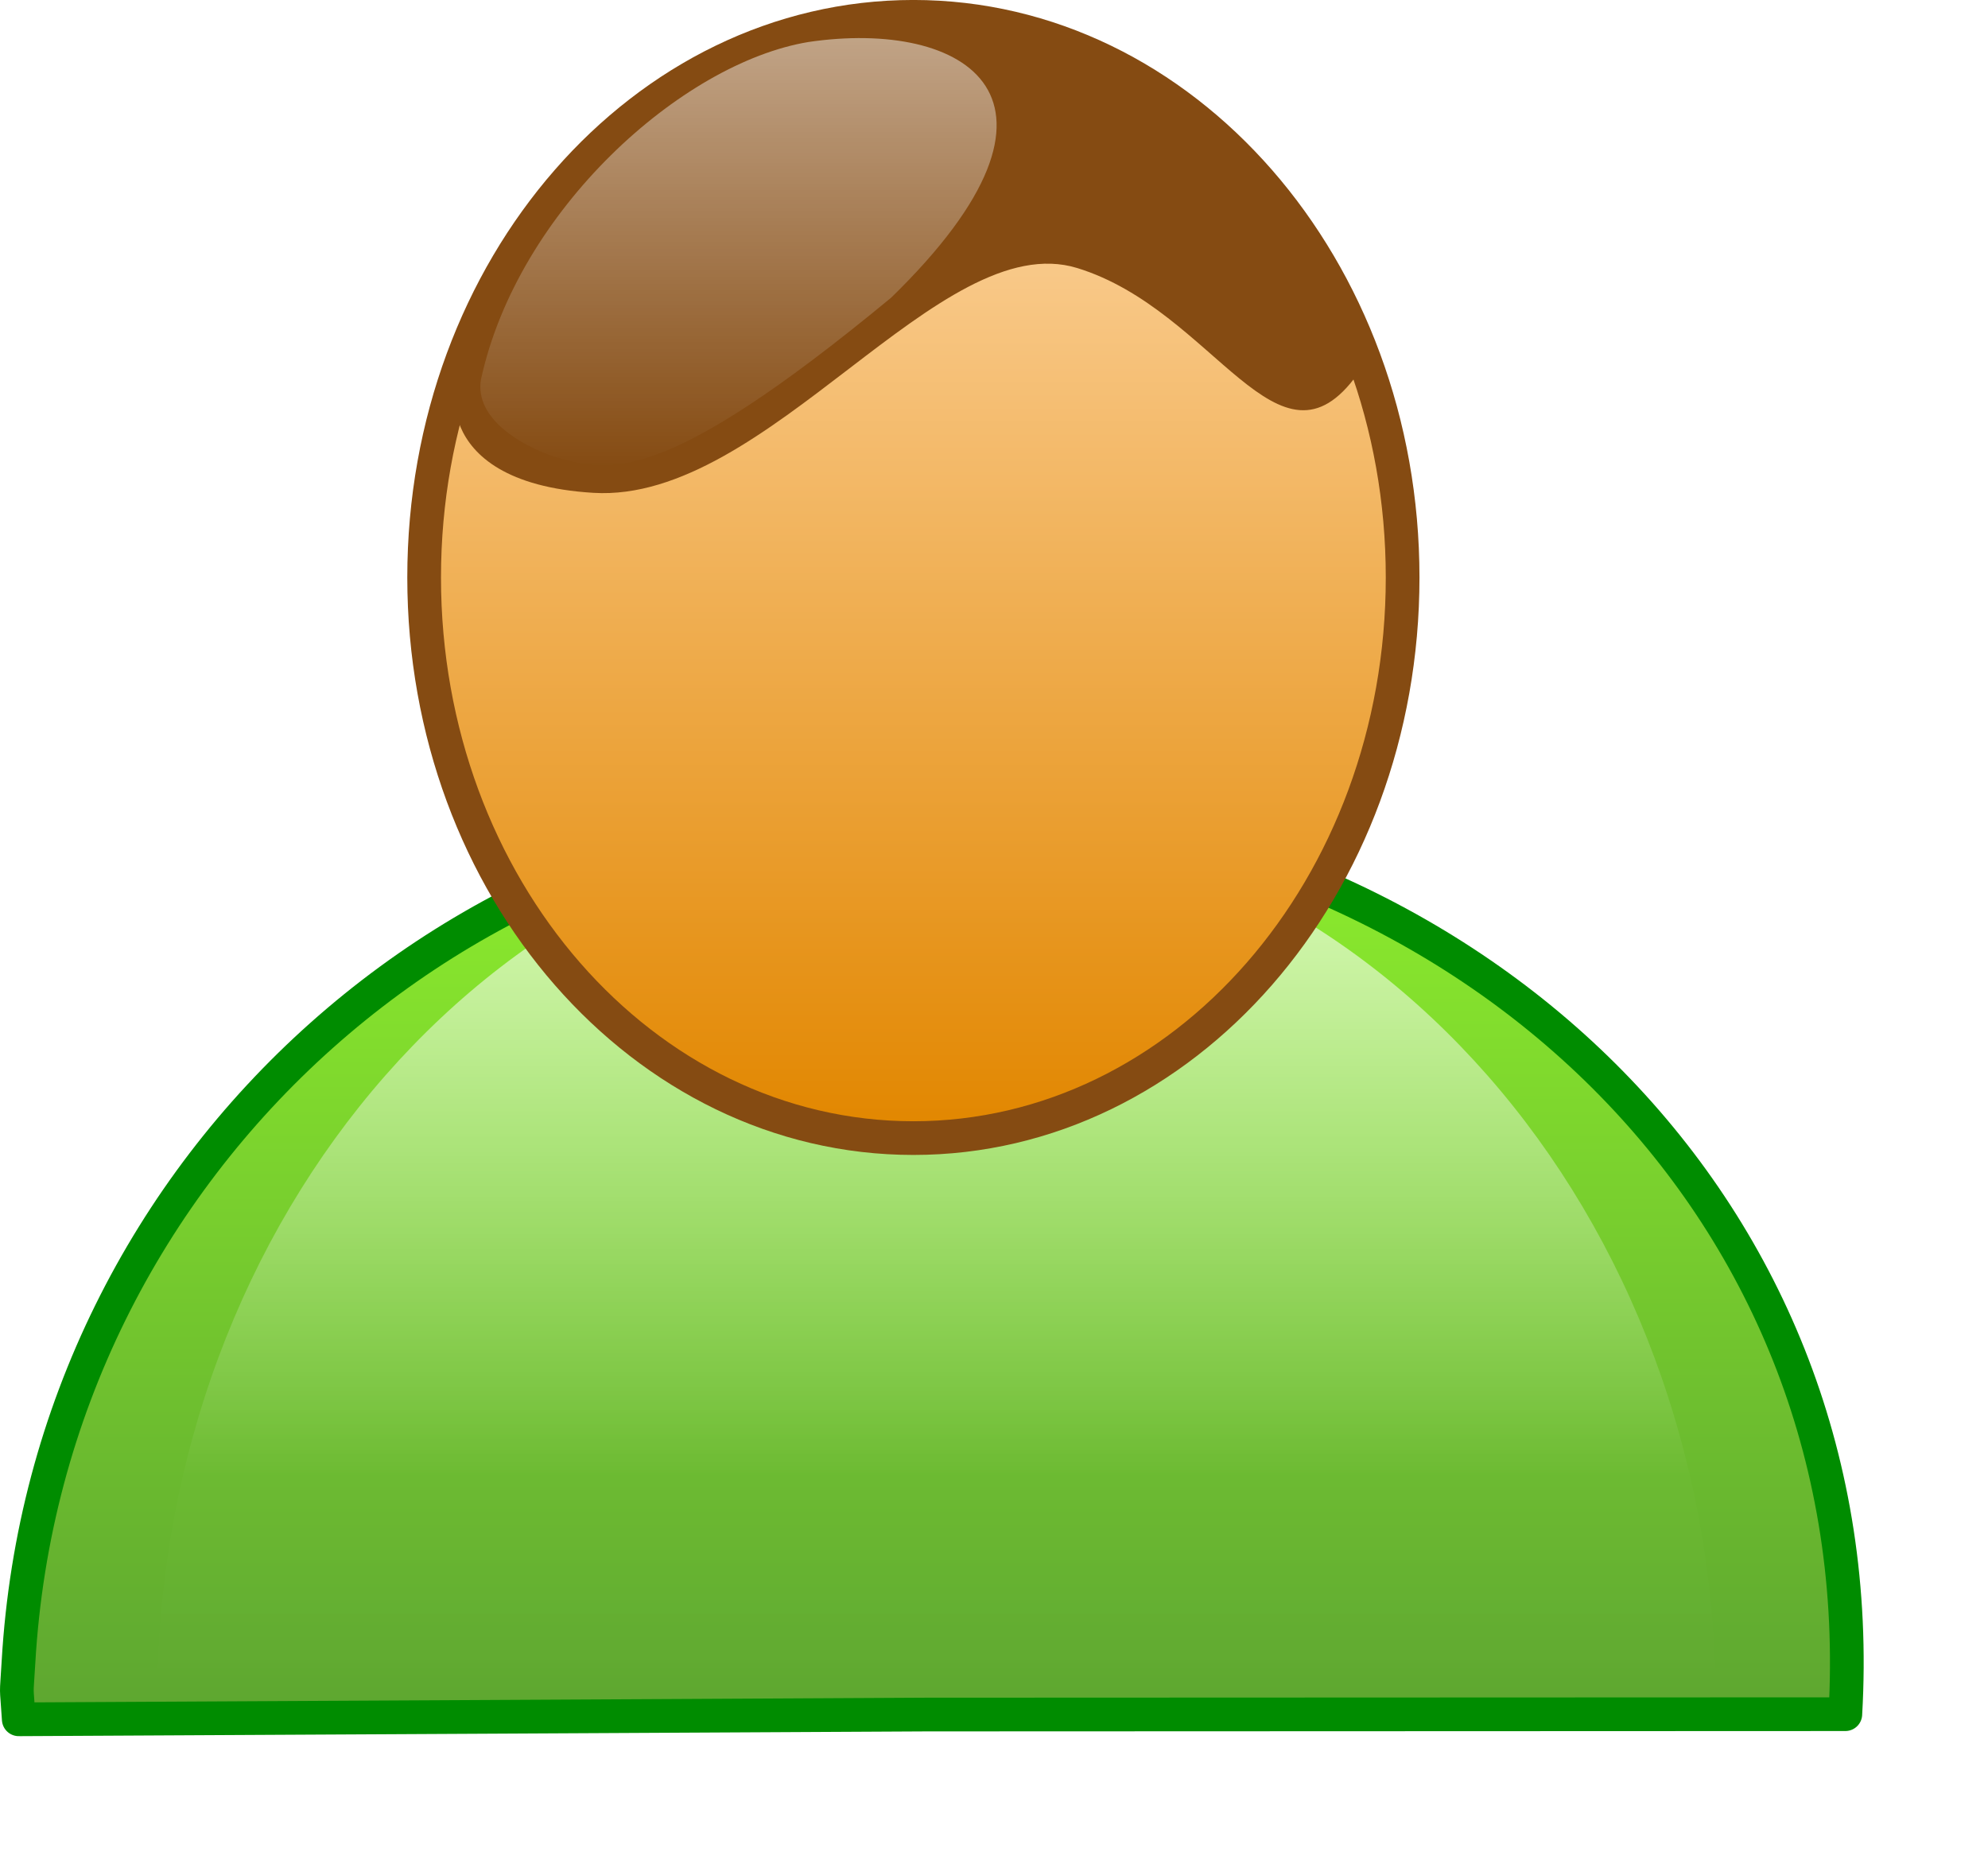
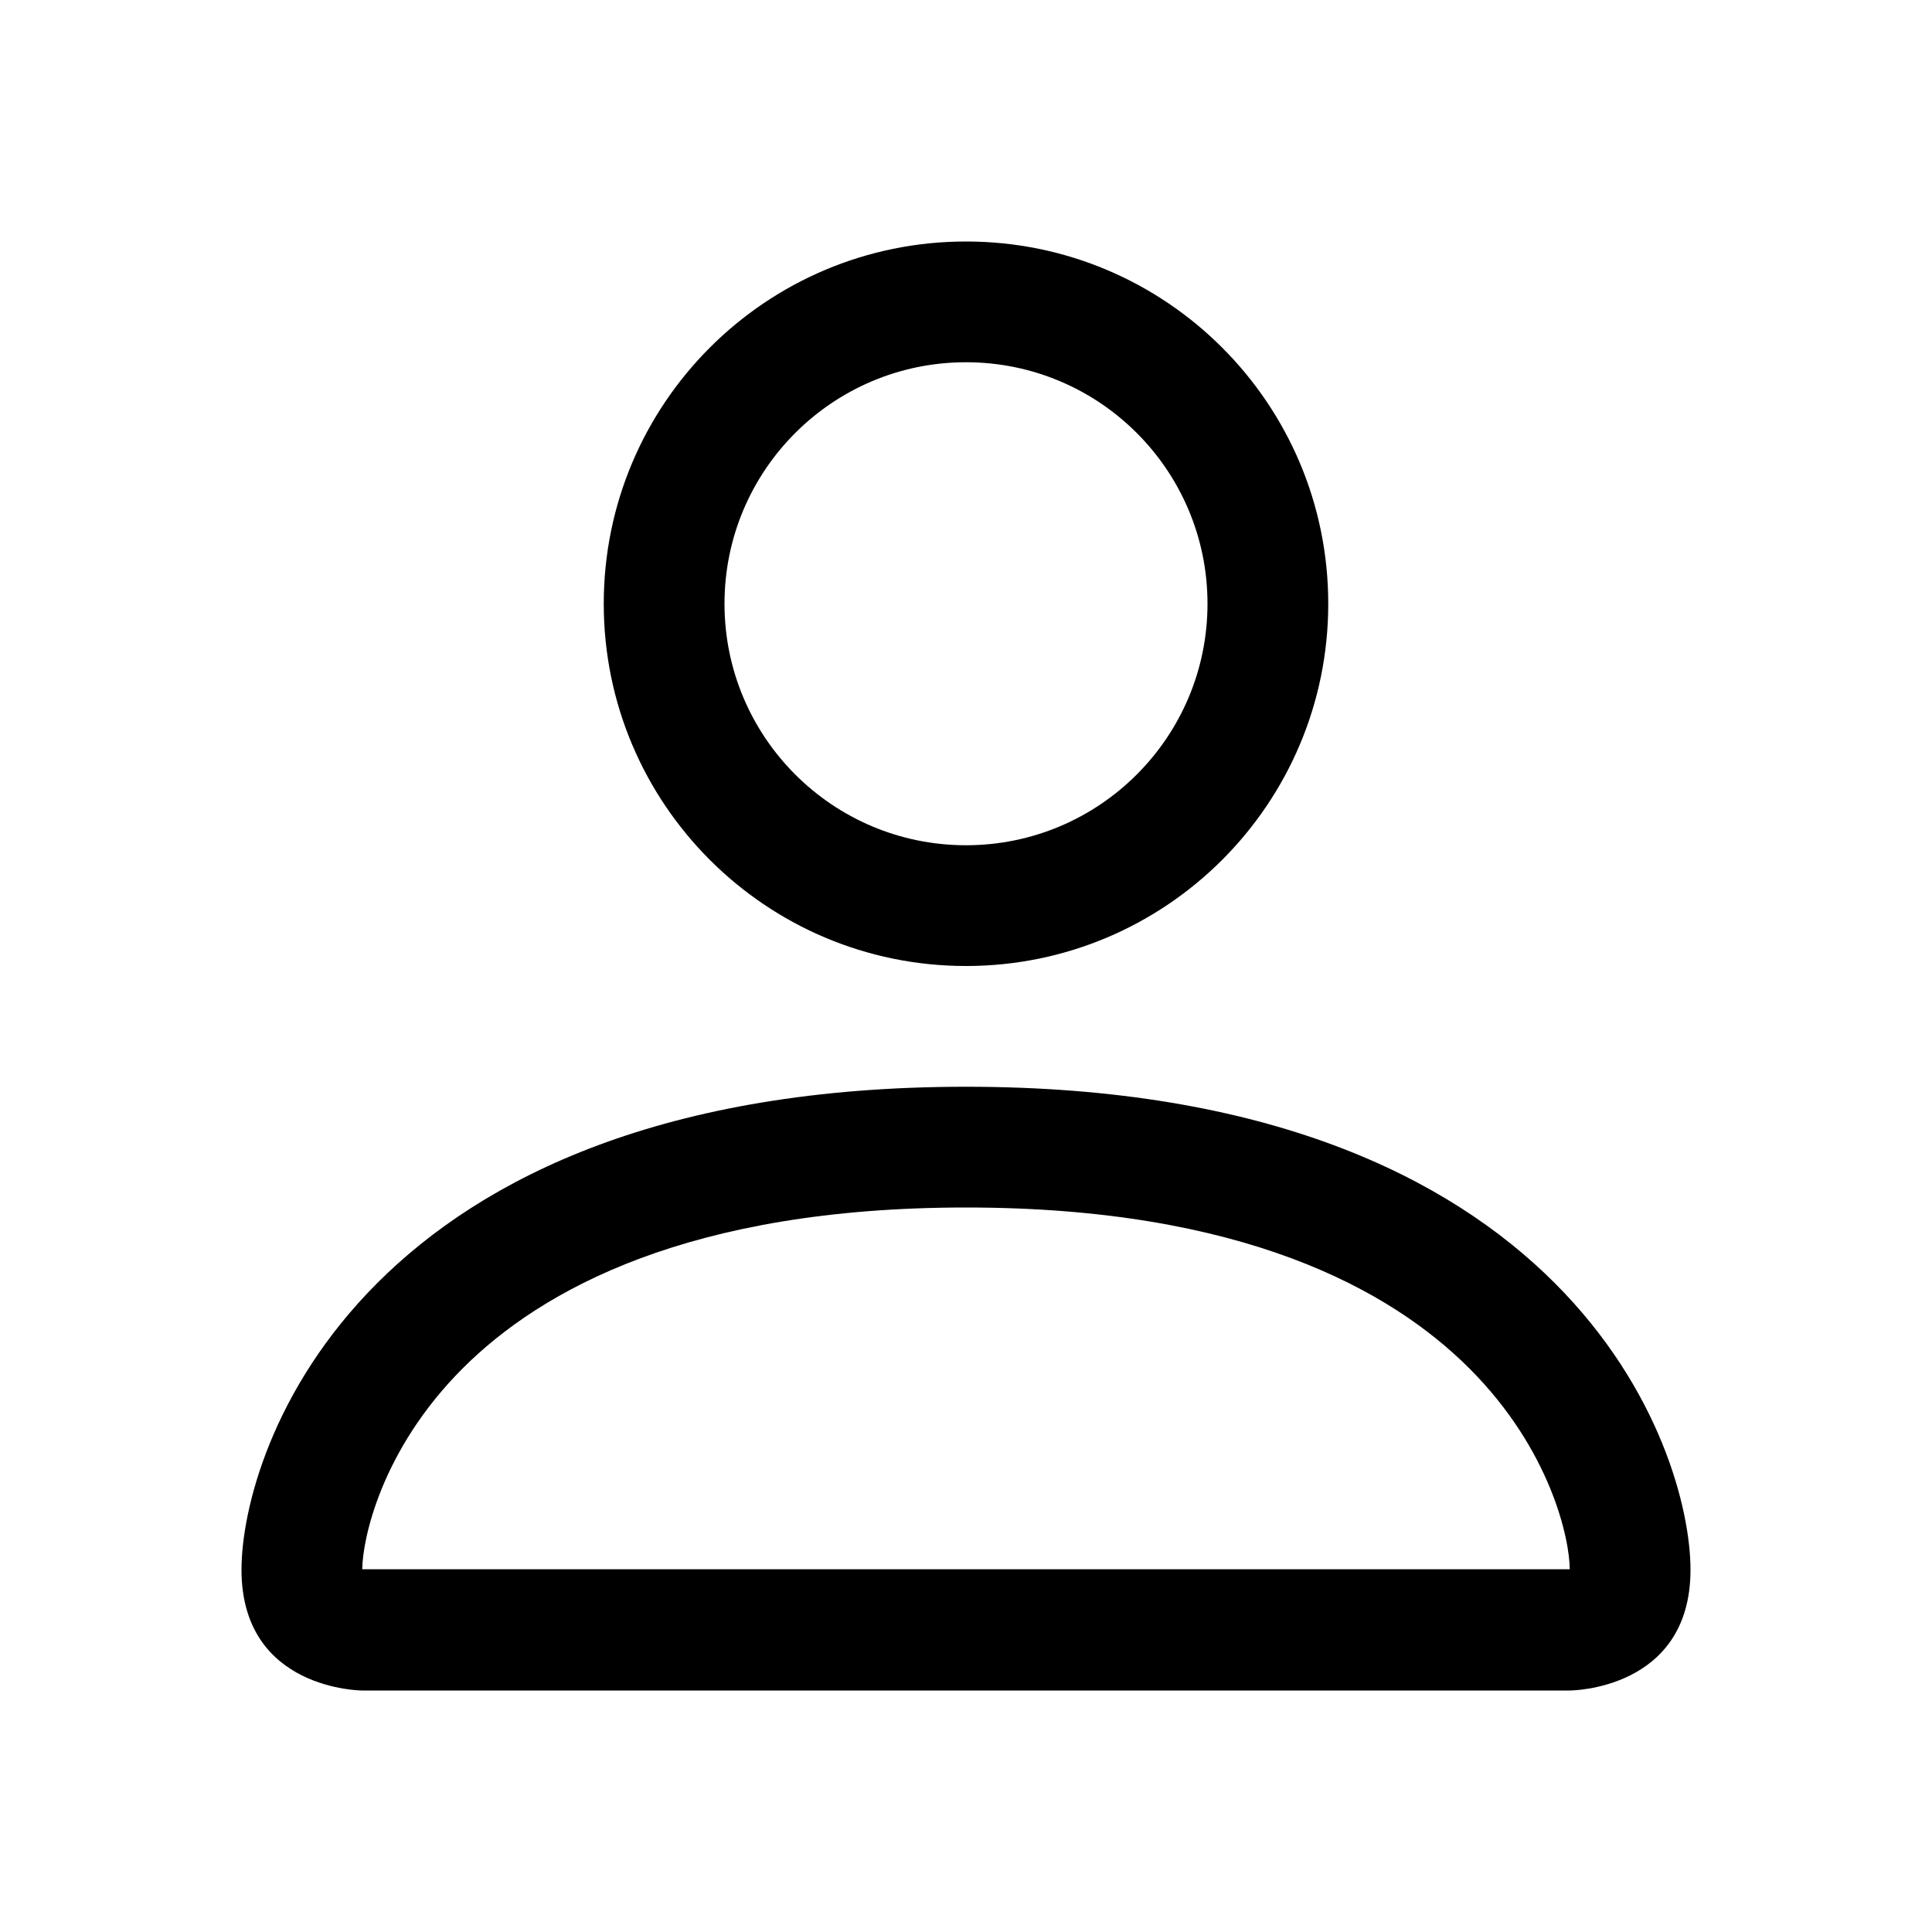
- <svg xmlns="http://www.w3.org/2000/svg" id="svg898" height="154.55pt" width="165.91pt" version="1.0" y="0" x="0">
-   <defs id="defs900">
-     <linearGradient id="linearGradient906" y1=".986" x2=".493" x1=".493" y2="7.0833e-16">
-       <stop id="stop870" stop-color="#5ea730" offset="0" />
-       <stop id="stop871" stop-color="#8eef2c" offset="1" />
-     </linearGradient>
-     <linearGradient id="linearGradient908" y1=".986" x2=".46" x1=".46" y2=".007">
-       <stop id="stop876" stop-color="#e28700" offset="0" />
-       <stop id="stop877" stop-color="#ffdbaf" offset="1" />
-     </linearGradient>
-     <linearGradient id="linearGradient914" y1="1.007" x2=".488" x1=".488" y2="-.007">
-       <stop id="stop941" stop-color="#fff" stop-opacity="0" offset="0" />
-       <stop id="stop943" stop-color="#fff" stop-opacity=".492" offset="1" />
-     </linearGradient>
-     <linearGradient id="linearGradient929" y1=".007" x2=".492" x1=".492" y2=".993">
-       <stop id="stop884" stop-color="#fff" stop-opacity="0" offset="0" />
-       <stop id="stop886" stop-color="#fff" stop-opacity=".016" offset=".253" />
-       <stop id="stop885" stop-color="#fff" stop-opacity=".7" offset="1" />
-     </linearGradient>
-   </defs>
-   <g id="g890" fill-rule="evenodd" transform="translate(-2.8231 -14.603)">
-     <path id="path868" stroke-linejoin="round" d="m208.16 205.35c3.23-55.79-40.6-97.79-96.39-101.02-55.779-3.22-103.67 39.44-106.89 95.22-0.252 4.3-0.242 2.07 0.031 6.37l101.02-0.53 102.23-0.04z" stroke="#008c00" stroke-linecap="round" stroke-width="3.75" fill="url(#linearGradient906)" />
-     <path id="path881" d="m169.79 157.87a61.941 48.405 0 1 1 -123.89 0" stroke-width="1pt" fill="url(#linearGradient929)" transform="matrix(1.4 0 0 -2.0416 -43.96 526.47)" />
-     <path id="path859" stroke-linejoin="round" d="m166.55 80.037a54.437 62.382 0 1 0 -108.88 0 54.437 62.382 0 1 0 108.88 0z" transform="translate(-7.6506 -1.177)" stroke="#854b12" stroke-linecap="round" stroke-width="3.75" fill="url(#linearGradient908)" />
-     <path id="path879" d="m53.849 57.674c0-2.648-4.414 10.593 15.007 11.77 19.42 1.177 38.544-29.72 53.844-25.012 15.31 4.709 22.37 24.129 31.2 11.771 4.41-10.005-26.19-34.428-26.19-34.428s-14.13-5.885-22.96-5.885c-8.823 0-25.301 6.473-29.421 9.416-4.119 2.942-13.535 14.713-13.535 14.713l-7.945 17.655z" fill="#854b12" />
-     <path id="path880" d="m56.344 56.829c-0.742 4.369 4.515 7.331 7.989 8.54 6.179 1.766 11.849 3.69 37.667-17.655 22.85-22.272 8.2-31.018-9.238-28.434-14.125 2.354-32.351 18.775-36.418 37.549z" fill="url(#linearGradient914)" />
-   </g>
+ <svg xmlns="http://www.w3.org/2000/svg" width="16" height="16" fill="currentColor" class="bi bi-person" viewBox="0 0 16 16">
+   <path d="M8 8a3 3 0 1 0 0-6 3 3 0 0 0 0 6zm2-3a2 2 0 1 1-4 0 2 2 0 0 1 4 0zm4 8c0 1-1 1-1 1H3s-1 0-1-1 1-4 6-4 6 3 6 4zm-1-.004c-.001-.246-.154-.986-.832-1.664C11.516 10.68 10.289 10 8 10c-2.29 0-3.516.68-4.168 1.332-.678.678-.83 1.418-.832 1.664h10z" />
</svg>
